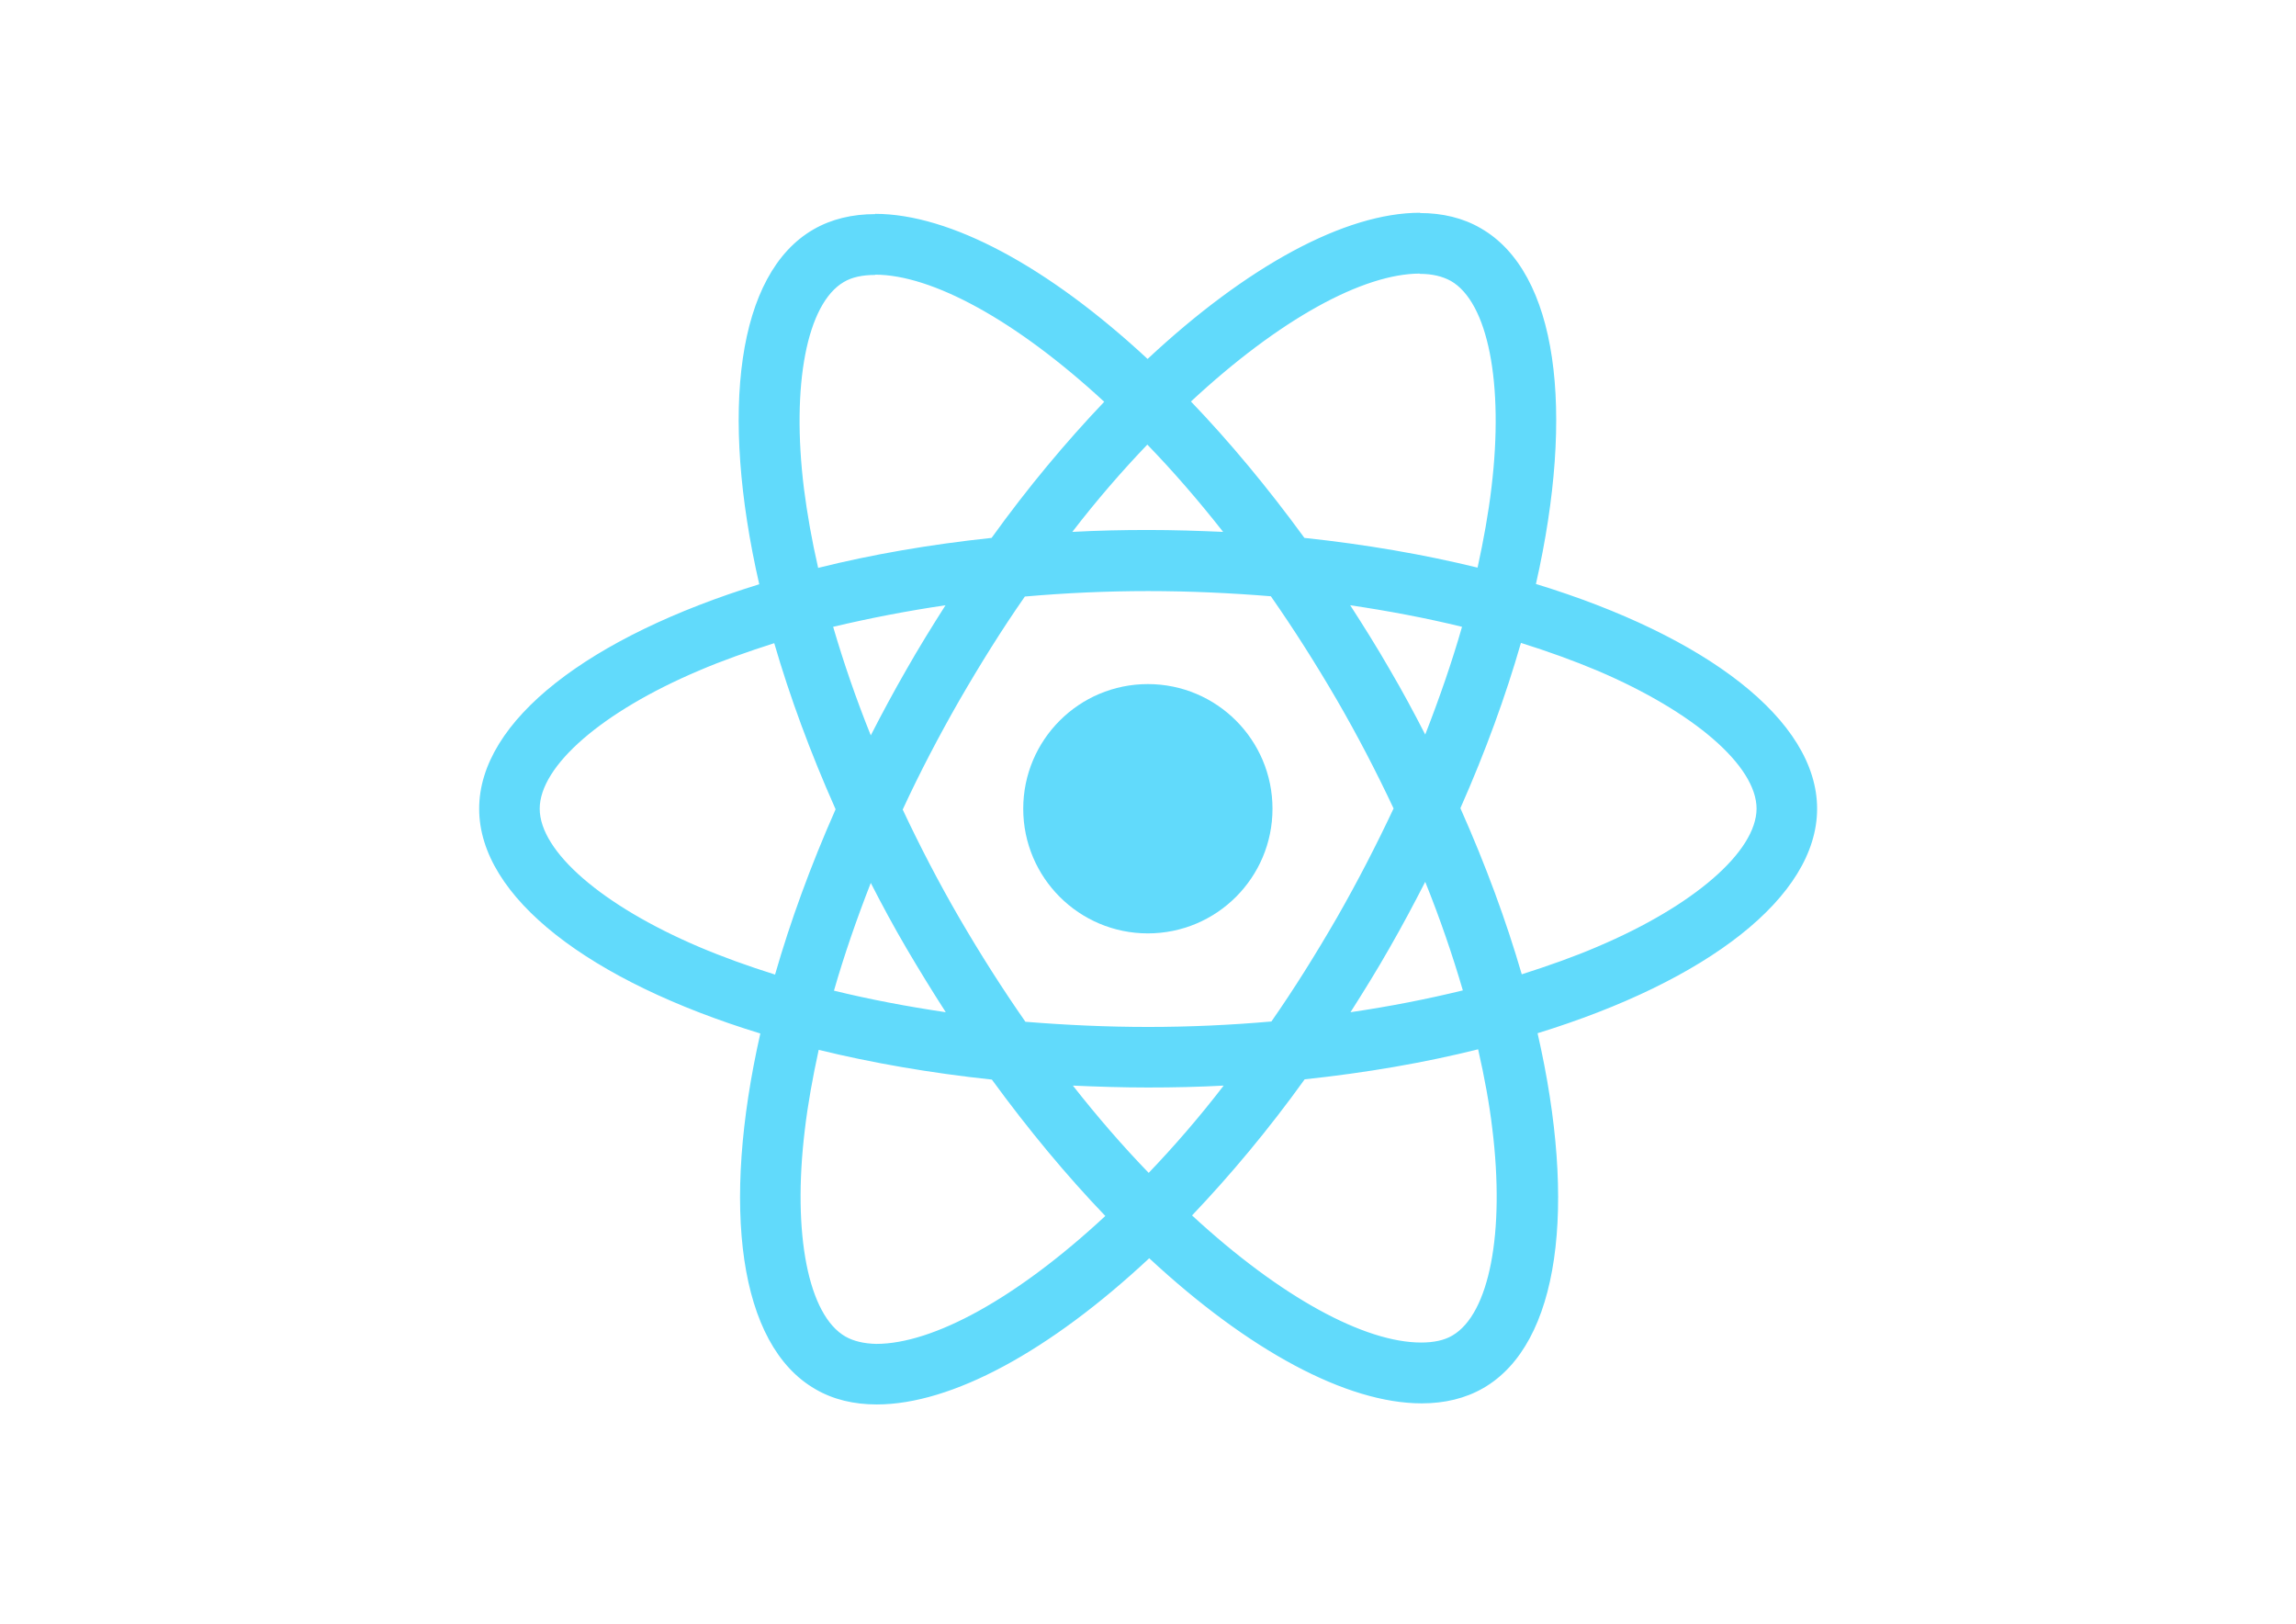
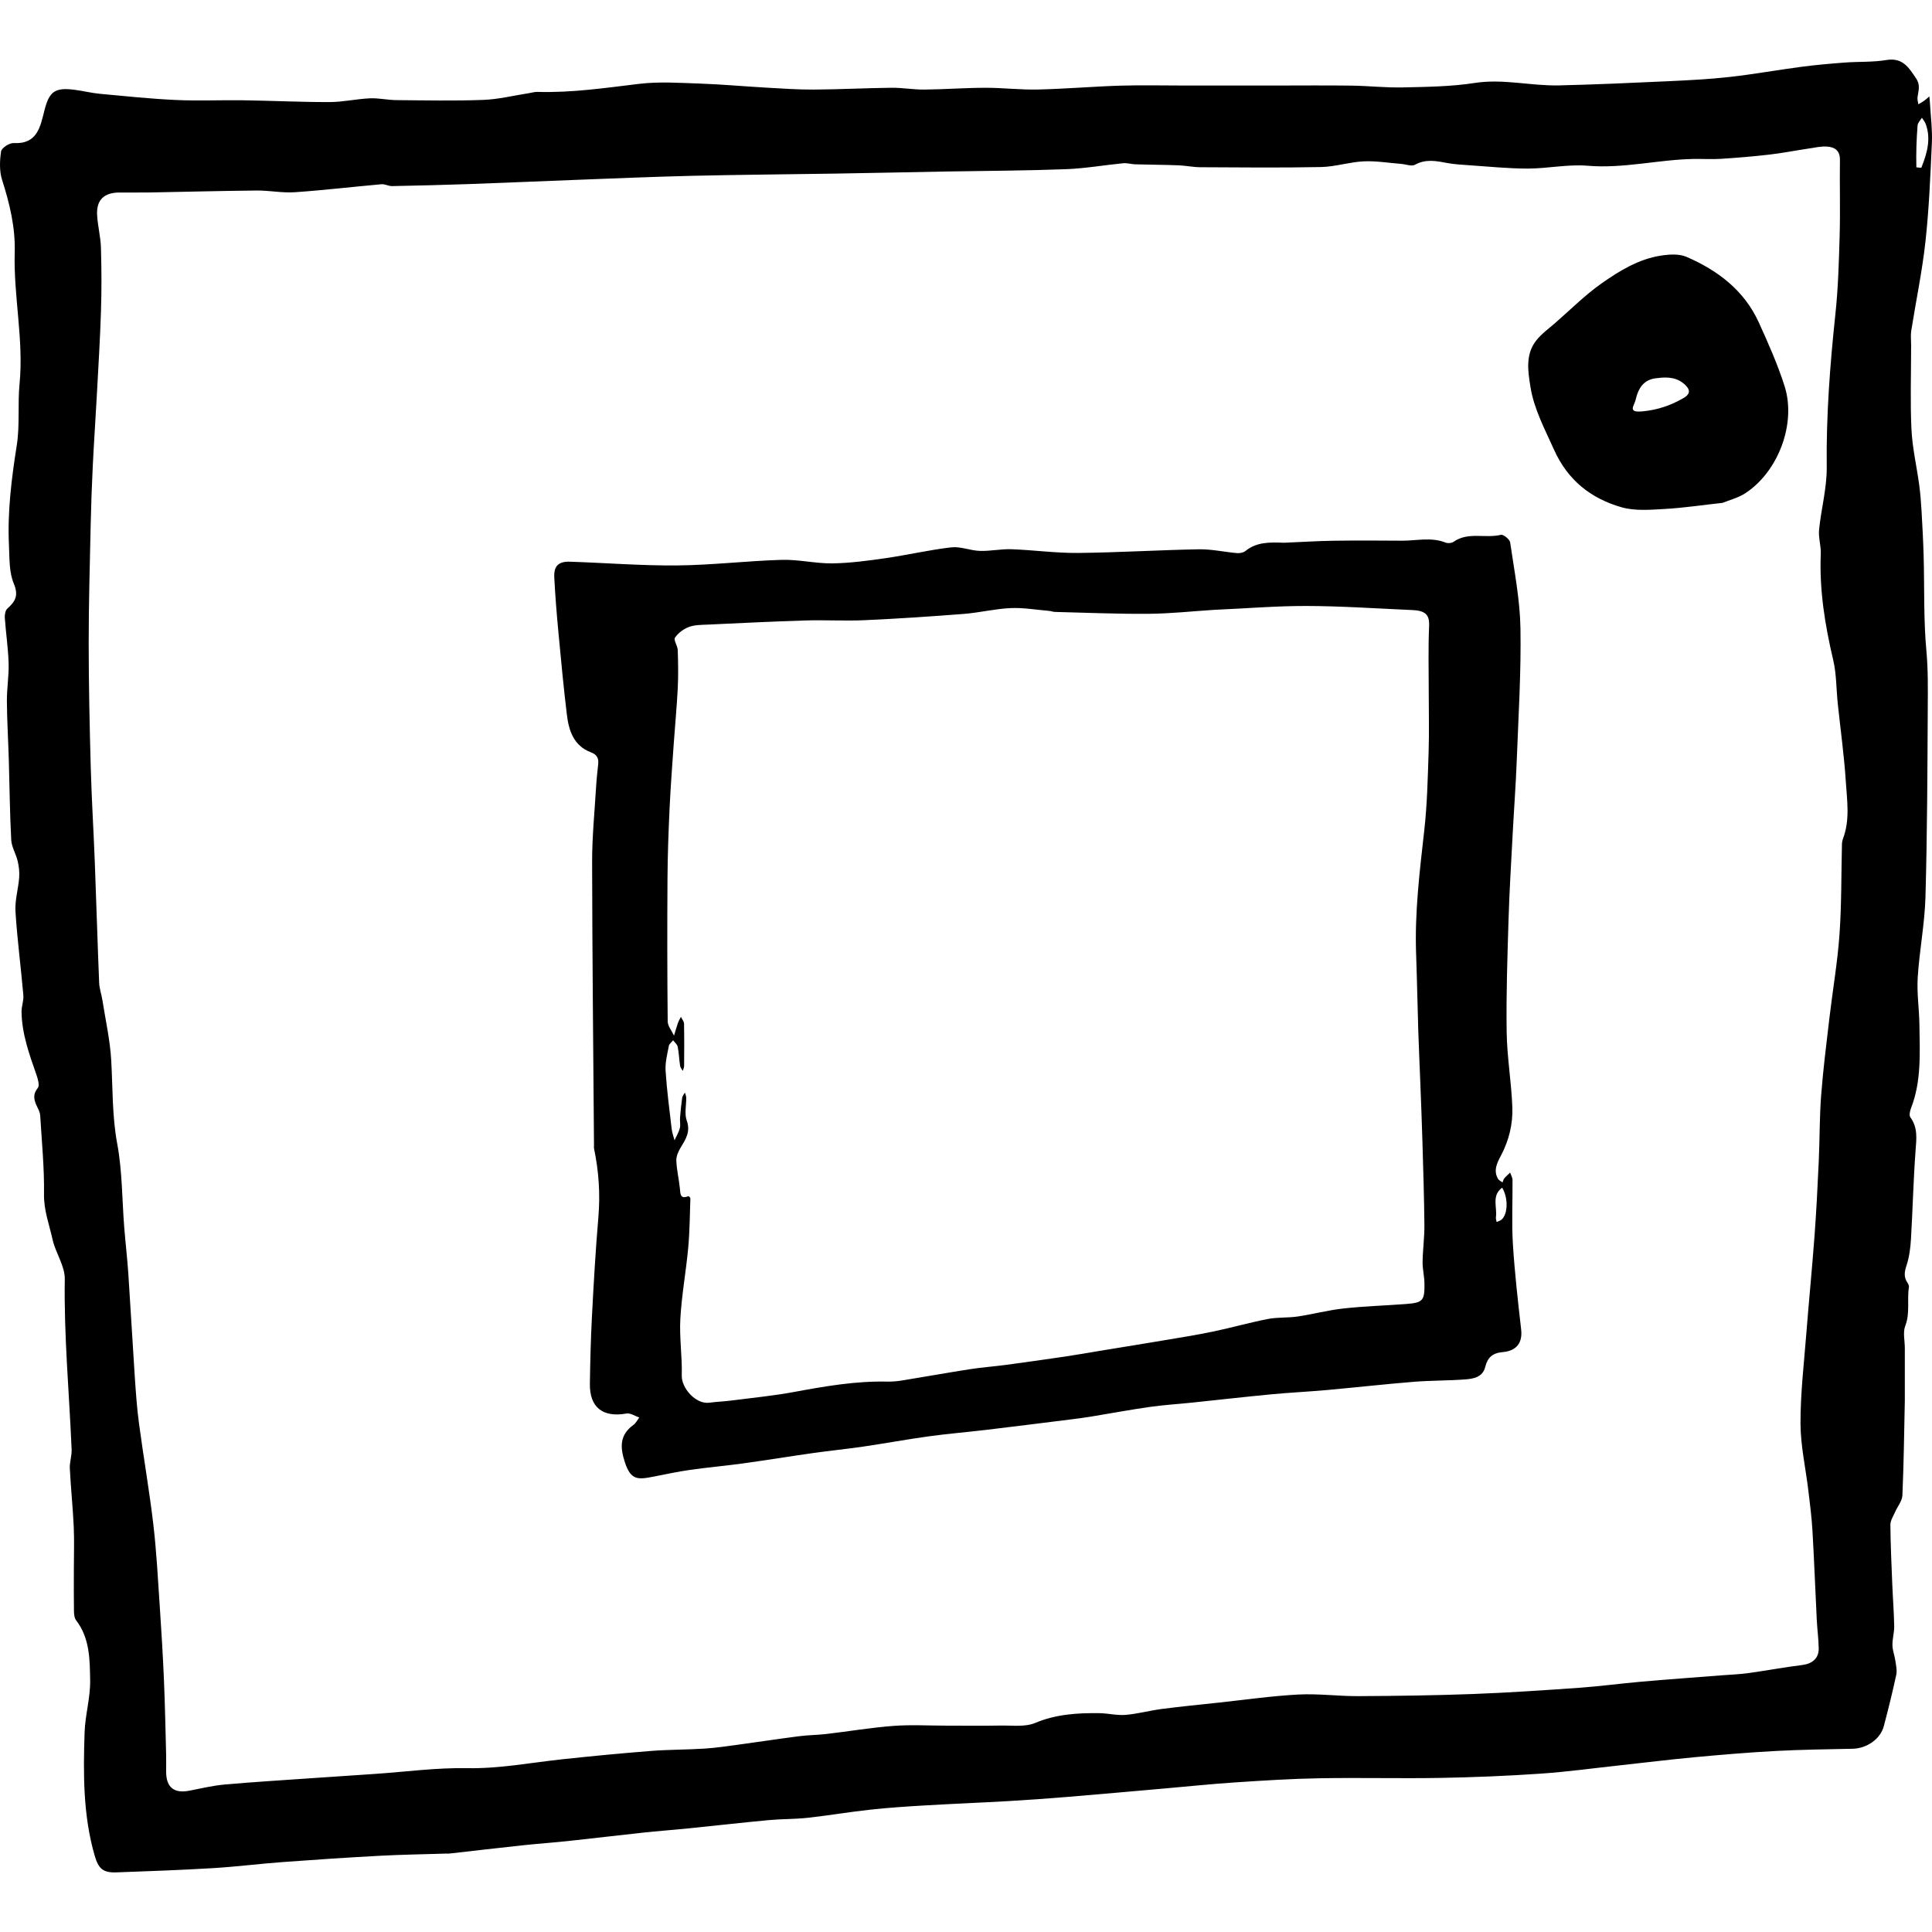
- <svg xmlns="http://www.w3.org/2000/svg" viewBox="0 0 841.9 595.3">
-   <g fill="#61DAFB">
-     <path d="M666.3 296.5c0-32.5-40.7-63.3-103.1-82.4 14.4-63.6 8-114.2-20.2-130.4-6.5-3.8-14.1-5.6-22.4-5.6v22.3c4.6 0 8.3.9 11.4 2.6 13.6 7.8 19.5 37.5 14.9 75.7-1.1 9.4-2.9 19.3-5.1 29.4-19.6-4.8-41-8.5-63.5-10.9-13.5-18.5-27.5-35.3-41.6-50 32.6-30.3 63.2-46.9 84-46.9V78c-27.5 0-63.5 19.6-99.9 53.6-36.4-33.8-72.4-53.2-99.9-53.2v22.3c20.7 0 51.4 16.5 84 46.6-14 14.7-28 31.4-41.3 49.9-22.6 2.4-44 6.1-63.6 11-2.3-10-4-19.7-5.2-29-4.7-38.2 1.1-67.9 14.6-75.8 3-1.8 6.9-2.6 11.5-2.6V78.5c-8.4 0-16 1.8-22.6 5.6-28.1 16.2-34.4 66.7-19.9 130.1-62.2 19.2-102.7 49.9-102.7 82.3 0 32.5 40.7 63.3 103.1 82.4-14.4 63.6-8 114.2 20.2 130.4 6.5 3.8 14.1 5.6 22.5 5.6 27.5 0 63.5-19.6 99.9-53.6 36.4 33.8 72.4 53.2 99.9 53.2 8.4 0 16-1.8 22.6-5.6 28.1-16.2 34.4-66.7 19.9-130.1 62-19.1 102.5-49.9 102.5-82.3zm-130.2-66.7c-3.7 12.9-8.3 26.2-13.5 39.5-4.1-8-8.4-16-13.1-24-4.6-8-9.5-15.8-14.4-23.4 14.2 2.1 27.9 4.7 41 7.9zm-45.8 106.5c-7.8 13.5-15.8 26.3-24.1 38.2-14.9 1.3-30 2-45.2 2-15.1 0-30.2-.7-45-1.9-8.3-11.9-16.4-24.6-24.2-38-7.6-13.1-14.5-26.4-20.8-39.8 6.2-13.4 13.2-26.8 20.7-39.9 7.8-13.5 15.8-26.3 24.1-38.2 14.9-1.3 30-2 45.2-2 15.1 0 30.2.7 45 1.9 8.3 11.9 16.4 24.6 24.2 38 7.6 13.1 14.5 26.4 20.8 39.8-6.3 13.4-13.2 26.8-20.7 39.9zm32.3-13c5.4 13.4 10 26.8 13.8 39.8-13.1 3.2-26.9 5.9-41.2 8 4.9-7.7 9.8-15.6 14.4-23.7 4.6-8 8.9-16.1 13-24.1zM421.2 430c-9.3-9.6-18.6-20.3-27.8-32 9 .4 18.2.7 27.5.7 9.4 0 18.7-.2 27.8-.7-9 11.7-18.3 22.4-27.5 32zm-74.4-58.9c-14.2-2.1-27.9-4.7-41-7.9 3.7-12.9 8.3-26.2 13.5-39.5 4.1 8 8.4 16 13.1 24 4.7 8 9.5 15.8 14.4 23.4zM420.7 163c9.3 9.6 18.6 20.3 27.8 32-9-.4-18.2-.7-27.5-.7-9.4 0-18.7.2-27.8.7 9-11.7 18.3-22.4 27.5-32zm-74 58.9c-4.9 7.7-9.8 15.6-14.4 23.7-4.6 8-8.9 16-13 24-5.4-13.4-10-26.8-13.8-39.8 13.1-3.1 26.9-5.8 41.2-7.9zm-90.5 125.2c-35.4-15.1-58.3-34.9-58.3-50.6 0-15.7 22.9-35.6 58.3-50.6 8.6-3.7 18-7 27.7-10.1 5.7 19.6 13.2 40 22.5 60.9-9.2 20.8-16.6 41.1-22.2 60.6-9.9-3.1-19.3-6.5-28-10.2zM310 490c-13.6-7.8-19.5-37.5-14.9-75.7 1.1-9.4 2.9-19.3 5.1-29.4 19.6 4.8 41 8.5 63.5 10.9 13.5 18.5 27.5 35.3 41.6 50-32.6 30.3-63.2 46.9-84 46.9-4.5-.1-8.3-1-11.3-2.7zm237.2-76.2c4.7 38.2-1.1 67.9-14.6 75.8-3 1.8-6.9 2.6-11.5 2.6-20.7 0-51.4-16.5-84-46.6 14-14.7 28-31.4 41.3-49.9 22.6-2.4 44-6.1 63.6-11 2.3 10.1 4.1 19.8 5.2 29.1zm38.5-66.7c-8.6 3.7-18 7-27.7 10.1-5.7-19.6-13.2-40-22.5-60.9 9.2-20.8 16.6-41.1 22.2-60.6 9.9 3.1 19.3 6.5 28.1 10.2 35.4 15.1 58.3 34.9 58.3 50.6-.1 15.7-23 35.6-58.4 50.6zM320.8 78.4z" />
-     <circle cx="420.9" cy="296.5" r="45.7" />
-     <path d="M520.5 78.1z" />
-   </g>
+ <svg xmlns="http://www.w3.org/2000/svg" version="1.1" id="Contours" x="0px" y="0px" width="921.17px" height="921.17px" viewBox="0 0 921.17 864.348" enable-background="new 0 0 921.17 921.17" xml:space="preserve" stroke="black" fill="none" stroke-linecap="round" stroke-linejoin="round">
+   <path class="selected" fill="#000000" opacity="1" stroke="none" d=" M911.215 136.369 C911.215 150.034 910.743 163.222 911.38 176.357 C911.808 185.195 913.877 193.947 915.066 202.757 C915.627 206.91 915.948 211.104 916.191 215.29 C916.609 222.48 916.994 229.675 917.191 236.873 C917.602 251.898 917.117 266.997 918.498 281.927 C919.344 291.078 919.194 300.126 919.147 309.207 C918.992 339.233 918.894 369.267 918.052 399.278 C917.693 412.085 915.165 424.818 914.361 437.631 C913.892 445.108 915.075 452.674 915.172 460.205 C915.346 473.611 916.193 487.106 911.145 500.013 C910.631 501.328 910.201 503.419 910.862 504.325 C914.45 509.24 913.767 514.47 913.344 520.065 C912.285 534.091 911.987 548.173 911.151 562.218 C910.898 566.466 910.373 570.831 909.055 574.84 C908.046 577.908 907.598 580.417 909.448 583.144 C909.866 583.76 910.276 584.639 910.167 585.312 C909.175 591.395 910.817 597.617 908.425 603.743 C907.22 606.829 908.215 610.774 908.215 614.331 C908.215 621.721 908.215 629.11 908.215 636.5 C908.215 637.5 908.234 638.5 908.212 639.5 C907.883 654.527 907.719 669.561 907.057 684.573 C906.937 687.28 904.709 689.874 903.547 692.56 C902.691 694.537 901.313 696.585 901.329 698.592 C901.405 708.012 901.846 717.431 902.227 726.847 C902.498 733.544 903.027 740.234 903.149 746.932 C903.204 749.953 902.25 752.993 902.308 756.014 C902.355 758.479 903.342 760.913 903.698 763.391 C904.02 765.634 904.581 768.032 904.121 770.165 C902.351 778.385 900.331 786.557 898.176 794.687 C896.566 800.763 890.034 805.238 883.41 805.386 C871.215 805.659 859.008 805.784 846.832 806.438 C833.898 807.132 820.978 808.216 808.079 809.413 C795.947 810.54 783.851 812.05 771.736 813.365 C759.291 814.716 746.87 816.427 734.391 817.271 C718.529 818.343 702.625 819.011 686.73 819.289 C667.571 819.625 648.398 819.123 629.239 819.453 C615.843 819.684 602.449 820.536 589.074 821.42 C577.64 822.175 566.235 823.371 554.817 824.368 C539.538 825.704 524.263 827.089 508.978 828.349 C499.597 829.123 490.206 829.803 480.81 830.345 C467.593 831.107 454.361 831.62 441.146 832.398 C432.414 832.912 423.674 833.482 414.982 834.427 C405.008 835.511 395.101 837.209 385.129 838.305 C378.972 838.982 372.728 838.834 366.556 839.411 C353.763 840.605 340.996 842.065 328.212 843.358 C320.996 844.087 313.758 844.617 306.546 845.388 C294.759 846.65 282.991 848.088 271.203 849.349 C263.991 850.121 256.75 850.617 249.538 851.388 C237.751 852.65 225.977 854.038 214.196 855.362 C213.703 855.417 213.197 855.355 212.697 855.371 C202.17 855.702 191.632 855.849 181.118 856.413 C165.691 857.241 150.273 858.265 134.866 859.404 C123.768 860.224 112.71 861.636 101.606 862.304 C86.232 863.229 70.835 863.78 55.442 864.331 C49.091 864.558 46.916 862.467 45.176 856.474 C39.563 837.147 39.689 817.338 40.336 797.545 C40.607 789.27 43.122 781.022 42.98 772.791 C42.811 762.955 42.874 752.694 36.287 744.134 C35.425 743.013 35.285 741.137 35.26 739.604 C35.153 733.049 35.215 726.491 35.215 719.935 C35.215 713.102 35.465 706.258 35.154 699.44 C34.733 690.206 33.749 680.998 33.291 671.765 C33.141 668.761 34.28 665.695 34.152 662.687 C33 635.609 30.461 608.606 30.89 581.431 C30.988 575.172 26.462 568.967 25.046 562.522 C23.492 555.452 20.869 548.702 20.983 541.08 C21.171 528.537 19.916 515.97 19.164 503.419 C19.084 502.087 18.414 500.739 17.811 499.5 C16.298 496.393 15.346 493.641 18.025 490.335 C18.965 489.176 18.094 486.116 17.408 484.148 C14.002 474.375 10.445 464.643 10.271 454.134 C10.227 451.446 11.364 448.703 11.133 446.057 C9.977 432.763 8.214 419.512 7.379 406.202 C7.045 400.874 8.721 395.445 9.14 390.036 C9.34 387.444 9.037 384.721 8.438 382.181 C7.627 378.735 5.538 375.449 5.353 372.022 C4.672 359.347 4.581 346.641 4.204 333.949 C3.926 324.586 3.352 315.228 3.285 305.865 C3.243 299.84 4.292 293.797 4.109 287.785 C3.889 280.549 2.792 273.342 2.289 266.108 C2.188 264.648 2.565 262.581 3.54 261.723 C7.391 258.331 8.929 255.46 6.557 249.786 C4.302 244.393 4.568 237.831 4.276 231.756 C3.502 215.658 5.486 199.794 7.998 183.887 C9.509 174.322 8.373 164.369 9.319 154.678 C11.376 133.602 6.402 112.855 7.018 91.826 C7.359 80.153 4.628 68.67 1.014 57.422 C-0.34 53.209 -0.156 48.232 0.513 43.782 C0.762 42.124 4.467 39.697 6.478 39.806 C17.803 40.422 19.202 32.067 21.172 24.286 C23.469 15.216 26.11 13.199 35.503 14.394 C39.578 14.912 43.597 15.943 47.68 16.324 C59.753 17.45 71.829 18.712 83.934 19.266 C94.634 19.757 105.376 19.242 116.097 19.401 C129.792 19.603 143.485 20.288 157.178 20.257 C163.569 20.243 169.945 18.759 176.352 18.467 C180.523 18.278 184.735 19.286 188.932 19.323 C202.763 19.445 216.609 19.732 230.422 19.22 C237.659 18.952 244.839 17.15 252.045 16.038 C253.453 15.82 254.867 15.363 256.266 15.404 C272.535 15.882 288.539 13.525 304.631 11.581 C314.214 10.424 324.059 11.109 333.771 11.44 C344.171 11.793 354.549 12.762 364.942 13.349 C372.631 13.783 380.332 14.343 388.024 14.299 C400.386 14.227 412.744 13.566 425.107 13.434 C430.297 13.378 435.499 14.352 440.689 14.301 C450.386 14.205 460.078 13.462 469.773 13.442 C478.133 13.424 486.504 14.461 494.853 14.271 C507.917 13.974 520.961 12.842 534.025 12.432 C544.071 12.117 554.135 12.369 564.191 12.369 C578.856 12.369 593.521 12.369 608.186 12.369 C620.242 12.369 632.299 12.247 644.353 12.411 C652.55 12.523 660.752 13.456 668.934 13.267 C680.332 13.004 691.848 12.895 703.07 11.149 C716.716 9.025 729.937 12.621 743.355 12.305 C760.583 11.9 777.805 11.133 795.021 10.332 C804.92 9.871 814.839 9.378 824.681 8.28 C836.198 6.995 847.625 4.922 859.121 3.412 C865.98 2.511 872.886 1.92 879.787 1.402 C886.303 0.913 892.939 1.292 899.343 0.218 C907.176 -1.096 910.085 3.736 913.622 9.037 C915.791 12.287 914.619 14.973 914.259 18.003 C914.131 19.076 914.511 20.209 914.659 21.314 C915.582 20.761 916.545 20.265 917.416 19.641 C918.292 19.012 919.077 18.256 919.901 17.556 C920.006 18.679 920.146 19.8 920.209 20.926 C920.555 27.12 921.39 33.337 921.115 39.505 C920.414 55.269 919.767 71.071 918.052 86.743 C916.488 101.026 913.505 115.151 911.261 129.364 C910.927 131.482 911.215 133.698 911.215 136.369 M450.715 53.369 C433.186 53.702 415.658 54.073 398.129 54.36 C375.436 54.731 352.739 54.885 330.05 55.416 C311.322 55.853 292.603 56.675 273.882 57.377 C257.158 58.005 240.439 58.76 223.713 59.35 C211.465 59.781 199.212 60.079 186.959 60.318 C185.271 60.351 183.533 59.288 181.88 59.434 C168.09 60.653 154.333 62.303 140.526 63.245 C134.549 63.652 128.475 62.376 122.451 62.431 C105.422 62.587 88.396 63.056 71.368 63.356 C66.537 63.441 61.702 63.342 56.87 63.375 C49.669 63.425 45.961 66.884 46.297 73.93 C46.547 79.174 47.965 84.369 48.125 89.607 C48.432 99.654 48.466 109.725 48.152 119.772 C47.739 133.003 46.917 146.221 46.204 159.442 C45.589 170.834 44.799 182.217 44.24 193.612 C43.781 202.967 43.441 212.331 43.237 221.695 C42.828 240.554 42.282 259.416 42.288 278.276 C42.294 297.97 42.726 317.668 43.265 337.356 C43.678 352.419 44.618 367.466 45.197 382.526 C45.936 401.745 46.494 420.972 47.275 440.19 C47.388 442.98 48.403 445.723 48.84 448.514 C50.337 458.071 52.494 467.598 53.037 477.214 C53.788 490.497 53.429 503.721 55.906 517.015 C58.326 530.002 58.178 543.463 59.229 556.711 C59.816 564.107 60.688 571.482 61.186 578.884 C62.279 595.129 63.153 611.388 64.242 627.633 C64.749 635.201 65.269 642.786 66.272 650.297 C68.417 666.355 71.222 682.329 73.108 698.414 C74.635 711.437 75.303 724.565 76.188 737.657 C76.98 749.372 77.677 761.096 78.178 772.826 C78.678 784.513 78.897 796.213 79.204 807.908 C79.278 810.739 79.204 813.574 79.217 816.407 C79.249 823.819 82.99 826.8 90.304 825.384 C95.875 824.306 101.435 822.951 107.065 822.451 C121.127 821.202 135.226 820.356 149.312 819.373 C159.2 818.684 169.091 818.042 178.98 817.368 C193.565 816.373 208.169 814.365 222.729 814.644 C238.117 814.938 252.987 812.024 268.078 810.407 C282.172 808.896 296.287 807.539 310.418 806.43 C318.92 805.763 327.48 805.864 335.993 805.311 C341.57 804.949 347.12 804.104 352.665 803.354 C362.12 802.075 371.55 800.618 381.013 799.407 C385.346 798.852 389.748 798.849 394.09 798.34 C404.713 797.095 415.29 795.305 425.943 794.496 C434.285 793.862 442.713 794.369 451.103 794.369 C459.769 794.369 468.437 794.488 477.1 794.326 C482.633 794.222 488.743 795.099 493.563 793.078 C503.538 788.895 513.701 788.295 524.111 788.416 C528.309 788.464 532.547 789.58 536.686 789.238 C542.481 788.758 548.174 787.166 553.959 786.416 C563.021 785.24 572.12 784.349 581.208 783.374 C593.819 782.021 606.408 780.201 619.056 779.533 C628.54 779.033 638.105 780.353 647.631 780.301 C665.826 780.202 684.029 779.971 702.21 779.291 C719.141 778.657 736.058 777.511 752.962 776.315 C762.901 775.611 772.793 774.261 782.723 773.396 C795.465 772.285 808.224 771.37 820.975 770.368 C825.17 770.039 829.393 769.903 833.554 769.327 C842.187 768.132 850.765 766.523 859.41 765.441 C864.076 764.856 867.232 762.264 867.158 757.549 C867.087 753.016 866.458 748.496 866.231 743.962 C865.52 729.742 864.991 715.511 864.165 701.298 C863.792 694.891 862.959 688.506 862.197 682.127 C860.928 671.506 858.5 660.901 858.472 650.284 C858.434 636.035 860.123 621.775 861.239 607.532 C862.464 591.911 864.012 576.314 865.172 560.688 C866.053 548.814 866.644 536.916 867.186 525.021 C867.658 514.666 867.521 504.273 868.308 493.946 C869.246 481.636 870.796 469.369 872.238 457.102 C873.803 443.781 876.114 430.522 877.061 417.162 C878.076 402.85 877.872 388.451 878.235 374.091 C878.259 373.163 878.457 372.196 878.784 371.326 C882.118 362.446 880.657 353.257 880.08 344.259 C879.281 331.778 877.524 319.359 876.224 306.909 C875.505 300.025 875.64 292.951 874.065 286.276 C870.136 269.615 867.42 252.914 868.142 235.727 C868.304 231.886 866.953 227.947 867.33 224.156 C868.322 214.176 871.089 204.237 870.976 194.307 C870.697 169.891 872.515 145.686 875.098 121.454 C876.429 108.969 876.796 96.361 877.143 83.796 C877.475 71.806 877.107 59.799 877.271 47.802 C877.332 43.326 874.726 41.702 871.091 41.471 C868.262 41.292 865.362 41.958 862.515 42.385 C856.251 43.324 850.024 44.554 843.738 45.287 C836.045 46.183 828.314 46.822 820.584 47.318 C816.212 47.599 811.805 47.299 807.417 47.381 C790.569 47.696 774.049 52.056 756.971 50.614 C747.568 49.82 737.956 51.963 728.437 51.965 C719.009 51.968 709.579 50.976 700.154 50.351 C696.785 50.128 693.388 49.927 690.078 49.317 C684.858 48.356 679.856 47.259 674.689 50.129 C673.061 51.034 670.314 49.907 668.077 49.734 C662.099 49.272 656.092 48.235 650.15 48.524 C643.366 48.854 636.654 51.092 629.884 51.231 C610.727 51.625 591.556 51.419 572.392 51.324 C568.862 51.306 565.341 50.537 561.805 50.404 C554.976 50.147 548.138 50.13 541.306 49.938 C539.384 49.884 537.438 49.242 535.556 49.424 C526.46 50.302 517.402 51.913 508.292 52.256 C489.446 52.965 470.575 53.036 450.715 53.369 M913.715 51.369 C914.548 51.413 916.023 51.71 916.121 51.463 C918.777 44.762 920.808 37.946 918.183 30.73 C917.791 29.652 916.971 28.729 916.349 27.734 C915.638 28.936 914.403 30.095 914.303 31.345 C913.781 37.84 913.548 44.359 913.715 51.369 z" />
+   <path class="selected" fill="#000000" opacity="1" stroke="none" d=" M612.215 230.369 C620.409 230.036 628.1 229.528 635.797 229.411 C646.683 229.246 657.574 229.318 668.462 229.387 C675.39 229.431 682.392 227.556 689.246 230.293 C690.313 230.719 692.105 230.587 693.018 229.943 C699.984 225.024 708.176 228.411 715.608 226.587 C716.779 226.299 719.822 228.736 720.034 230.198 C722.006 243.794 724.711 257.433 724.945 271.098 C725.304 292.134 723.981 313.204 723.176 334.252 C722.727 345.982 721.841 357.695 721.225 369.42 C720.513 382.972 719.676 396.523 719.266 410.085 C718.725 427.938 718.103 445.808 718.371 463.658 C718.549 475.587 720.616 487.479 721.074 499.416 C721.383 507.462 719.497 515.287 715.627 522.603 C713.87 525.924 711.903 529.676 714.256 533.652 C714.693 534.389 715.672 534.805 716.401 535.369 C716.672 534.709 716.806 533.934 717.244 533.415 C718.08 532.427 719.09 531.584 720.027 530.681 C720.423 531.851 721.152 533.017 721.162 534.189 C721.253 544.354 720.714 554.55 721.337 564.676 C722.177 578.318 723.737 591.924 725.28 605.512 C725.978 611.659 723.252 615.69 716.423 616.274 C711.708 616.677 709.257 618.826 708.175 623.277 C706.98 628.197 702.656 628.977 698.657 629.282 C690.485 629.905 682.254 629.768 674.087 630.429 C660.29 631.544 646.531 633.104 632.744 634.344 C623.867 635.142 614.955 635.56 606.082 636.403 C593.458 637.602 580.856 639.05 568.242 640.363 C561.523 641.063 554.764 641.469 548.083 642.425 C538.701 643.767 529.377 645.518 520.021 647.048 C516.882 647.561 513.724 647.969 510.566 648.363 C497.094 650.044 483.625 651.747 470.144 653.353 C461.069 654.435 451.95 655.173 442.9 656.42 C432.395 657.867 421.958 659.798 411.465 661.338 C403.571 662.496 395.621 663.274 387.72 664.392 C376.566 665.969 365.448 667.798 354.29 669.338 C345.894 670.496 337.438 671.222 329.048 672.419 C323.135 673.262 317.282 674.537 311.414 675.68 C304.102 677.104 300.761 677.385 297.95 668.818 C295.592 661.633 295.39 655.753 302.058 650.941 C303.211 650.109 303.898 648.633 304.801 647.455 C302.76 646.771 300.562 645.212 298.706 645.547 C287.459 647.575 281.085 642.671 281.252 631.346 C281.413 620.484 281.689 609.616 282.26 598.768 C283.081 583.176 283.973 567.579 285.296 552.023 C286.241 540.918 285.51 530.026 283.228 519.177 C283.127 518.698 283.218 518.179 283.214 517.68 C282.881 472.659 282.392 427.638 282.319 382.617 C282.299 370.563 283.517 358.505 284.234 346.453 C284.444 342.918 284.866 339.394 285.22 335.868 C285.495 333.116 284.636 331.378 281.775 330.303 C273.579 327.222 271.208 320.021 270.282 312.336 C268.705 299.253 267.469 286.127 266.243 273.005 C265.429 264.297 264.709 255.572 264.278 246.838 C264.011 241.425 266.302 239.226 271.79 239.407 C288.847 239.969 305.905 241.345 322.952 241.186 C339.542 241.03 356.109 239.008 372.707 238.524 C380.736 238.29 388.822 240.312 396.867 240.202 C405.353 240.086 413.861 238.93 422.285 237.716 C432.745 236.209 443.082 233.763 453.568 232.564 C457.99 232.059 462.645 234.116 467.218 234.258 C472.23 234.413 477.285 233.278 482.294 233.457 C492.86 233.834 503.414 235.332 513.962 235.232 C533.187 235.048 552.401 233.83 571.627 233.49 C577.67 233.383 583.73 234.785 589.799 235.304 C591.122 235.417 592.843 235.103 593.824 234.302 C599.172 229.937 605.414 230.116 612.215 230.369 M578.715 262.369 C568.327 263.036 557.943 264.177 547.55 264.255 C532.695 264.368 517.833 263.711 502.974 263.349 C502.043 263.327 501.126 262.938 500.19 262.859 C494.064 262.341 487.907 261.247 481.814 261.526 C474.366 261.867 466.998 263.713 459.548 264.298 C443.817 265.532 428.064 266.575 412.302 267.291 C402.932 267.716 393.521 267.136 384.141 267.421 C368.581 267.895 353.029 268.67 337.478 269.396 C334.441 269.538 331.217 269.492 328.453 270.528 C325.907 271.483 323.318 273.413 321.827 275.637 C321.067 276.77 323.072 279.478 323.141 281.498 C323.347 287.547 323.458 293.62 323.157 299.661 C322.713 308.56 321.843 317.438 321.225 326.331 C320.515 336.549 319.732 346.767 319.255 356.997 C318.742 368.015 318.332 379.047 318.26 390.075 C318.11 412.903 318.126 435.734 318.353 458.561 C318.375 460.84 320.319 463.1 321.371 465.369 C321.985 463.358 322.547 461.328 323.237 459.343 C323.589 458.331 324.173 457.4 324.652 456.432 C325.173 457.507 326.122 458.574 326.145 459.659 C326.284 466.379 326.237 473.103 326.185 479.825 C326.179 480.616 325.764 481.404 325.539 482.193 C325.097 481.376 324.393 480.599 324.262 479.735 C323.806 476.725 323.717 473.652 323.128 470.675 C322.905 469.55 321.701 468.618 320.945 467.599 C320.238 468.486 319.085 469.29 318.902 470.274 C318.175 474.183 317.096 478.189 317.346 482.083 C317.94 491.359 319.172 500.597 320.251 509.839 C320.465 511.675 321.145 513.457 321.61 515.264 C322.478 513.361 323.604 511.526 324.132 509.532 C324.545 507.975 324.106 506.213 324.238 504.557 C324.492 501.356 324.807 498.155 325.264 494.978 C325.387 494.117 326.109 493.342 326.556 492.528 C326.776 493.331 327.17 494.13 327.185 494.937 C327.253 498.602 326.265 502.61 327.431 505.857 C329.31 511.087 327.056 514.589 324.645 518.553 C323.485 520.46 322.395 522.85 322.472 524.979 C322.63 529.401 323.732 533.78 324.161 538.205 C324.421 540.891 324.25 543.494 328.237 541.923 C328.402 541.858 329.183 542.604 329.17 542.954 C328.895 550.816 328.861 558.705 328.14 566.53 C327.098 577.836 325.018 589.065 324.383 600.383 C323.88 609.363 325.314 618.439 325.063 627.45 C324.895 633.49 331.827 641.262 338.192 640.395 C341.701 639.917 345.257 639.802 348.77 639.35 C358.723 638.071 368.737 637.097 378.593 635.276 C393.307 632.557 407.989 629.995 423.031 630.334 C425.445 630.389 427.897 630.152 430.285 629.765 C441.045 628.022 451.773 626.082 462.543 624.407 C468.231 623.523 473.993 623.116 479.702 622.351 C489.157 621.084 498.603 619.746 508.04 618.352 C513.512 617.543 518.959 616.562 524.419 615.666 C535.185 613.897 545.958 612.17 556.717 610.357 C564.023 609.125 571.348 607.961 578.593 606.432 C587.29 604.597 595.865 602.164 604.586 600.468 C609.172 599.576 613.998 599.99 618.64 599.303 C625.956 598.219 633.162 596.281 640.5 595.472 C650.343 594.388 660.27 594.092 670.153 593.352 C678.467 592.729 679.307 591.832 679.169 583.383 C679.114 580.017 678.235 576.655 678.284 573.299 C678.369 567.435 679.205 561.574 679.149 555.717 C679.023 542.355 678.586 528.996 678.202 515.638 C677.937 506.443 677.56 497.251 677.211 488.058 C676.894 479.697 676.492 471.339 676.228 462.976 C675.843 450.785 675.634 438.588 675.195 426.398 C674.485 406.641 676.884 387.125 679.081 367.551 C680.463 355.243 680.745 342.796 681.151 330.4 C681.468 320.745 681.215 311.072 681.215 301.407 C681.215 291.076 680.935 280.732 681.382 270.42 C681.519 267.26 681.212 264.797 678.566 263.487 C676.671 262.548 674.244 262.499 672.039 262.401 C655.654 261.675 639.266 260.551 622.878 260.515 C608.491 260.483 594.102 261.702 578.715 262.369 M716.215 537.869 C711.031 541.665 713.942 547.189 713.247 551.938 C713.14 552.675 713.466 553.475 713.592 554.246 C714.388 553.865 715.31 553.633 715.958 553.079 C718.912 550.552 719.243 542.843 716.215 537.869 z" />
+   <path class="selected" fill="#000000" opacity="1" stroke="none" d=" M821.215 211.369 C811.8 212.369 802.907 213.744 793.964 214.248 C787.033 214.639 779.65 215.309 773.155 213.452 C758.557 209.278 747.469 200.577 740.923 185.936 C736.557 176.17 731.421 166.69 729.727 156.136 C728.553 148.82 727.221 140.767 732.317 134.127 C734.847 130.831 738.4 128.302 741.578 125.527 C748.907 119.13 755.846 112.162 763.771 106.606 C772.218 100.684 781.247 95.154 791.74 93.494 C795.771 92.856 800.541 92.509 804.101 94.049 C819.053 100.513 831.669 110.069 838.615 125.377 C843.127 135.32 847.611 145.369 850.899 155.753 C856.533 173.546 847.885 196.42 832.255 206.696 C829.087 208.779 825.246 209.838 821.215 211.369 M790.215 151.869 C783.794 152.338 781.153 156.561 779.866 162.2 C779.197 165.137 775.759 168.444 783.243 167.716 C790.465 167.014 796.652 164.869 802.677 161.39 C805.503 159.758 806.304 157.84 803.602 155.209 C799.935 151.639 795.452 151.162 790.215 151.869 z" />
</svg>
